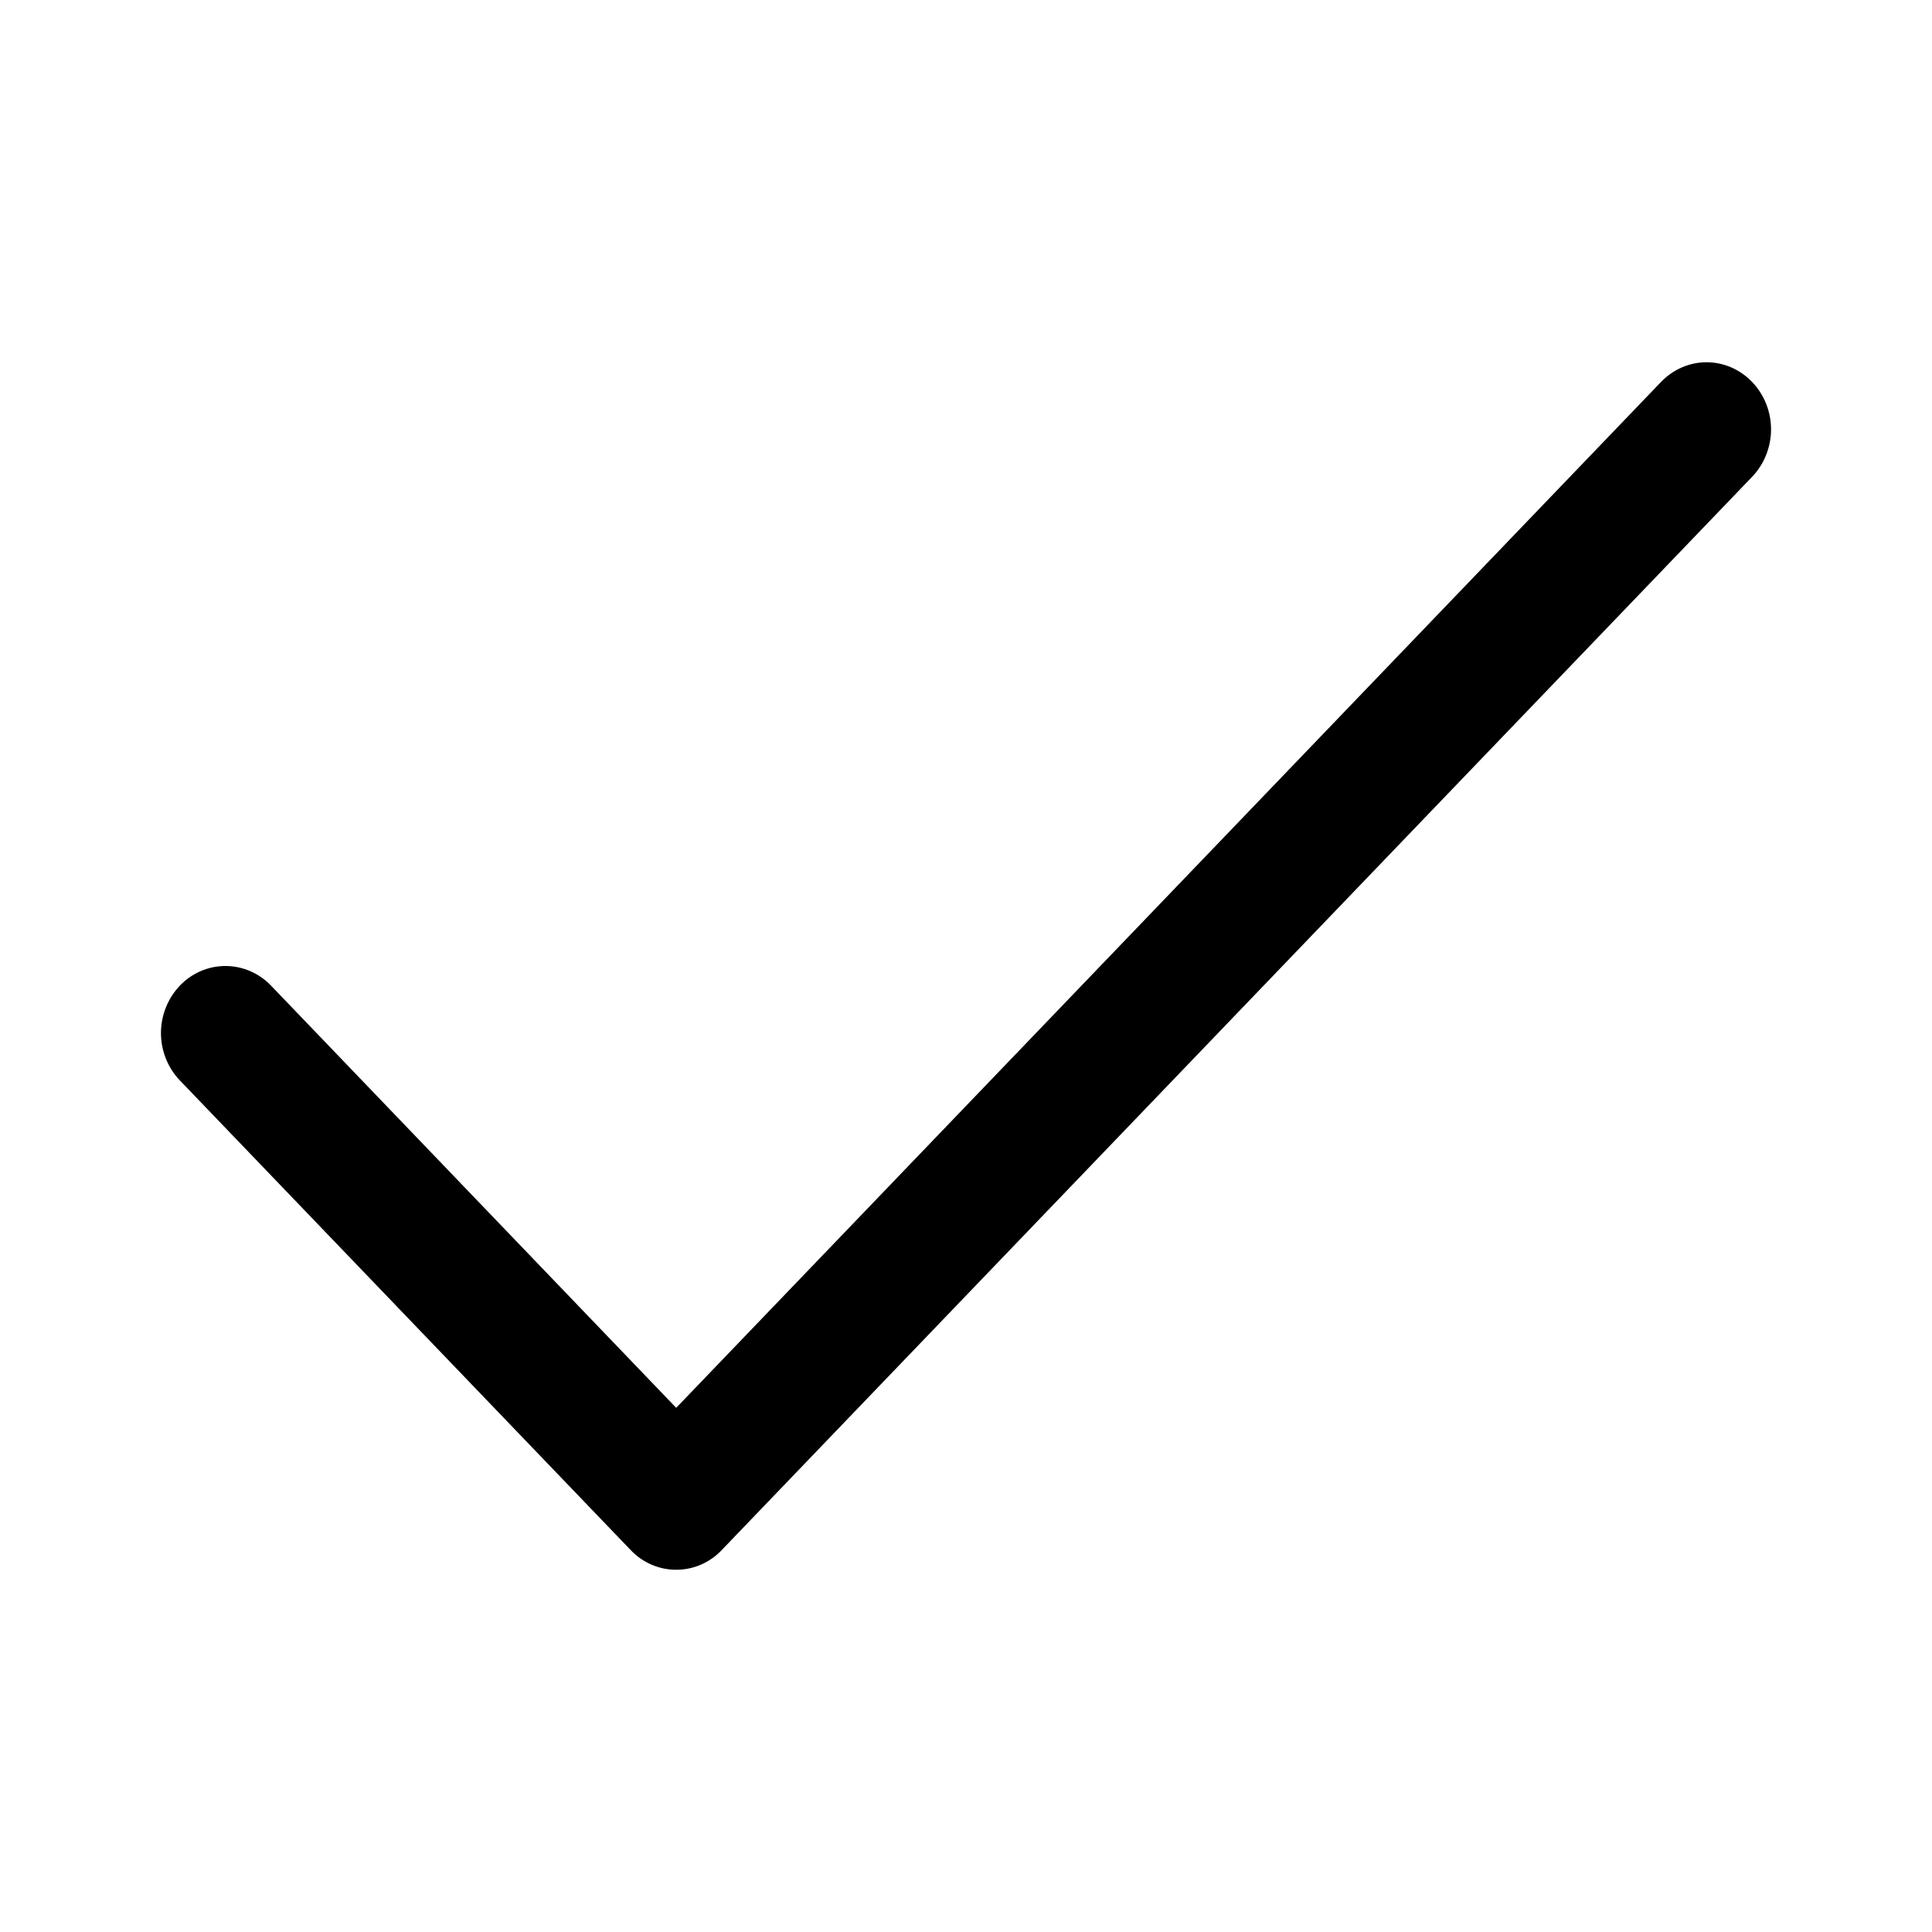
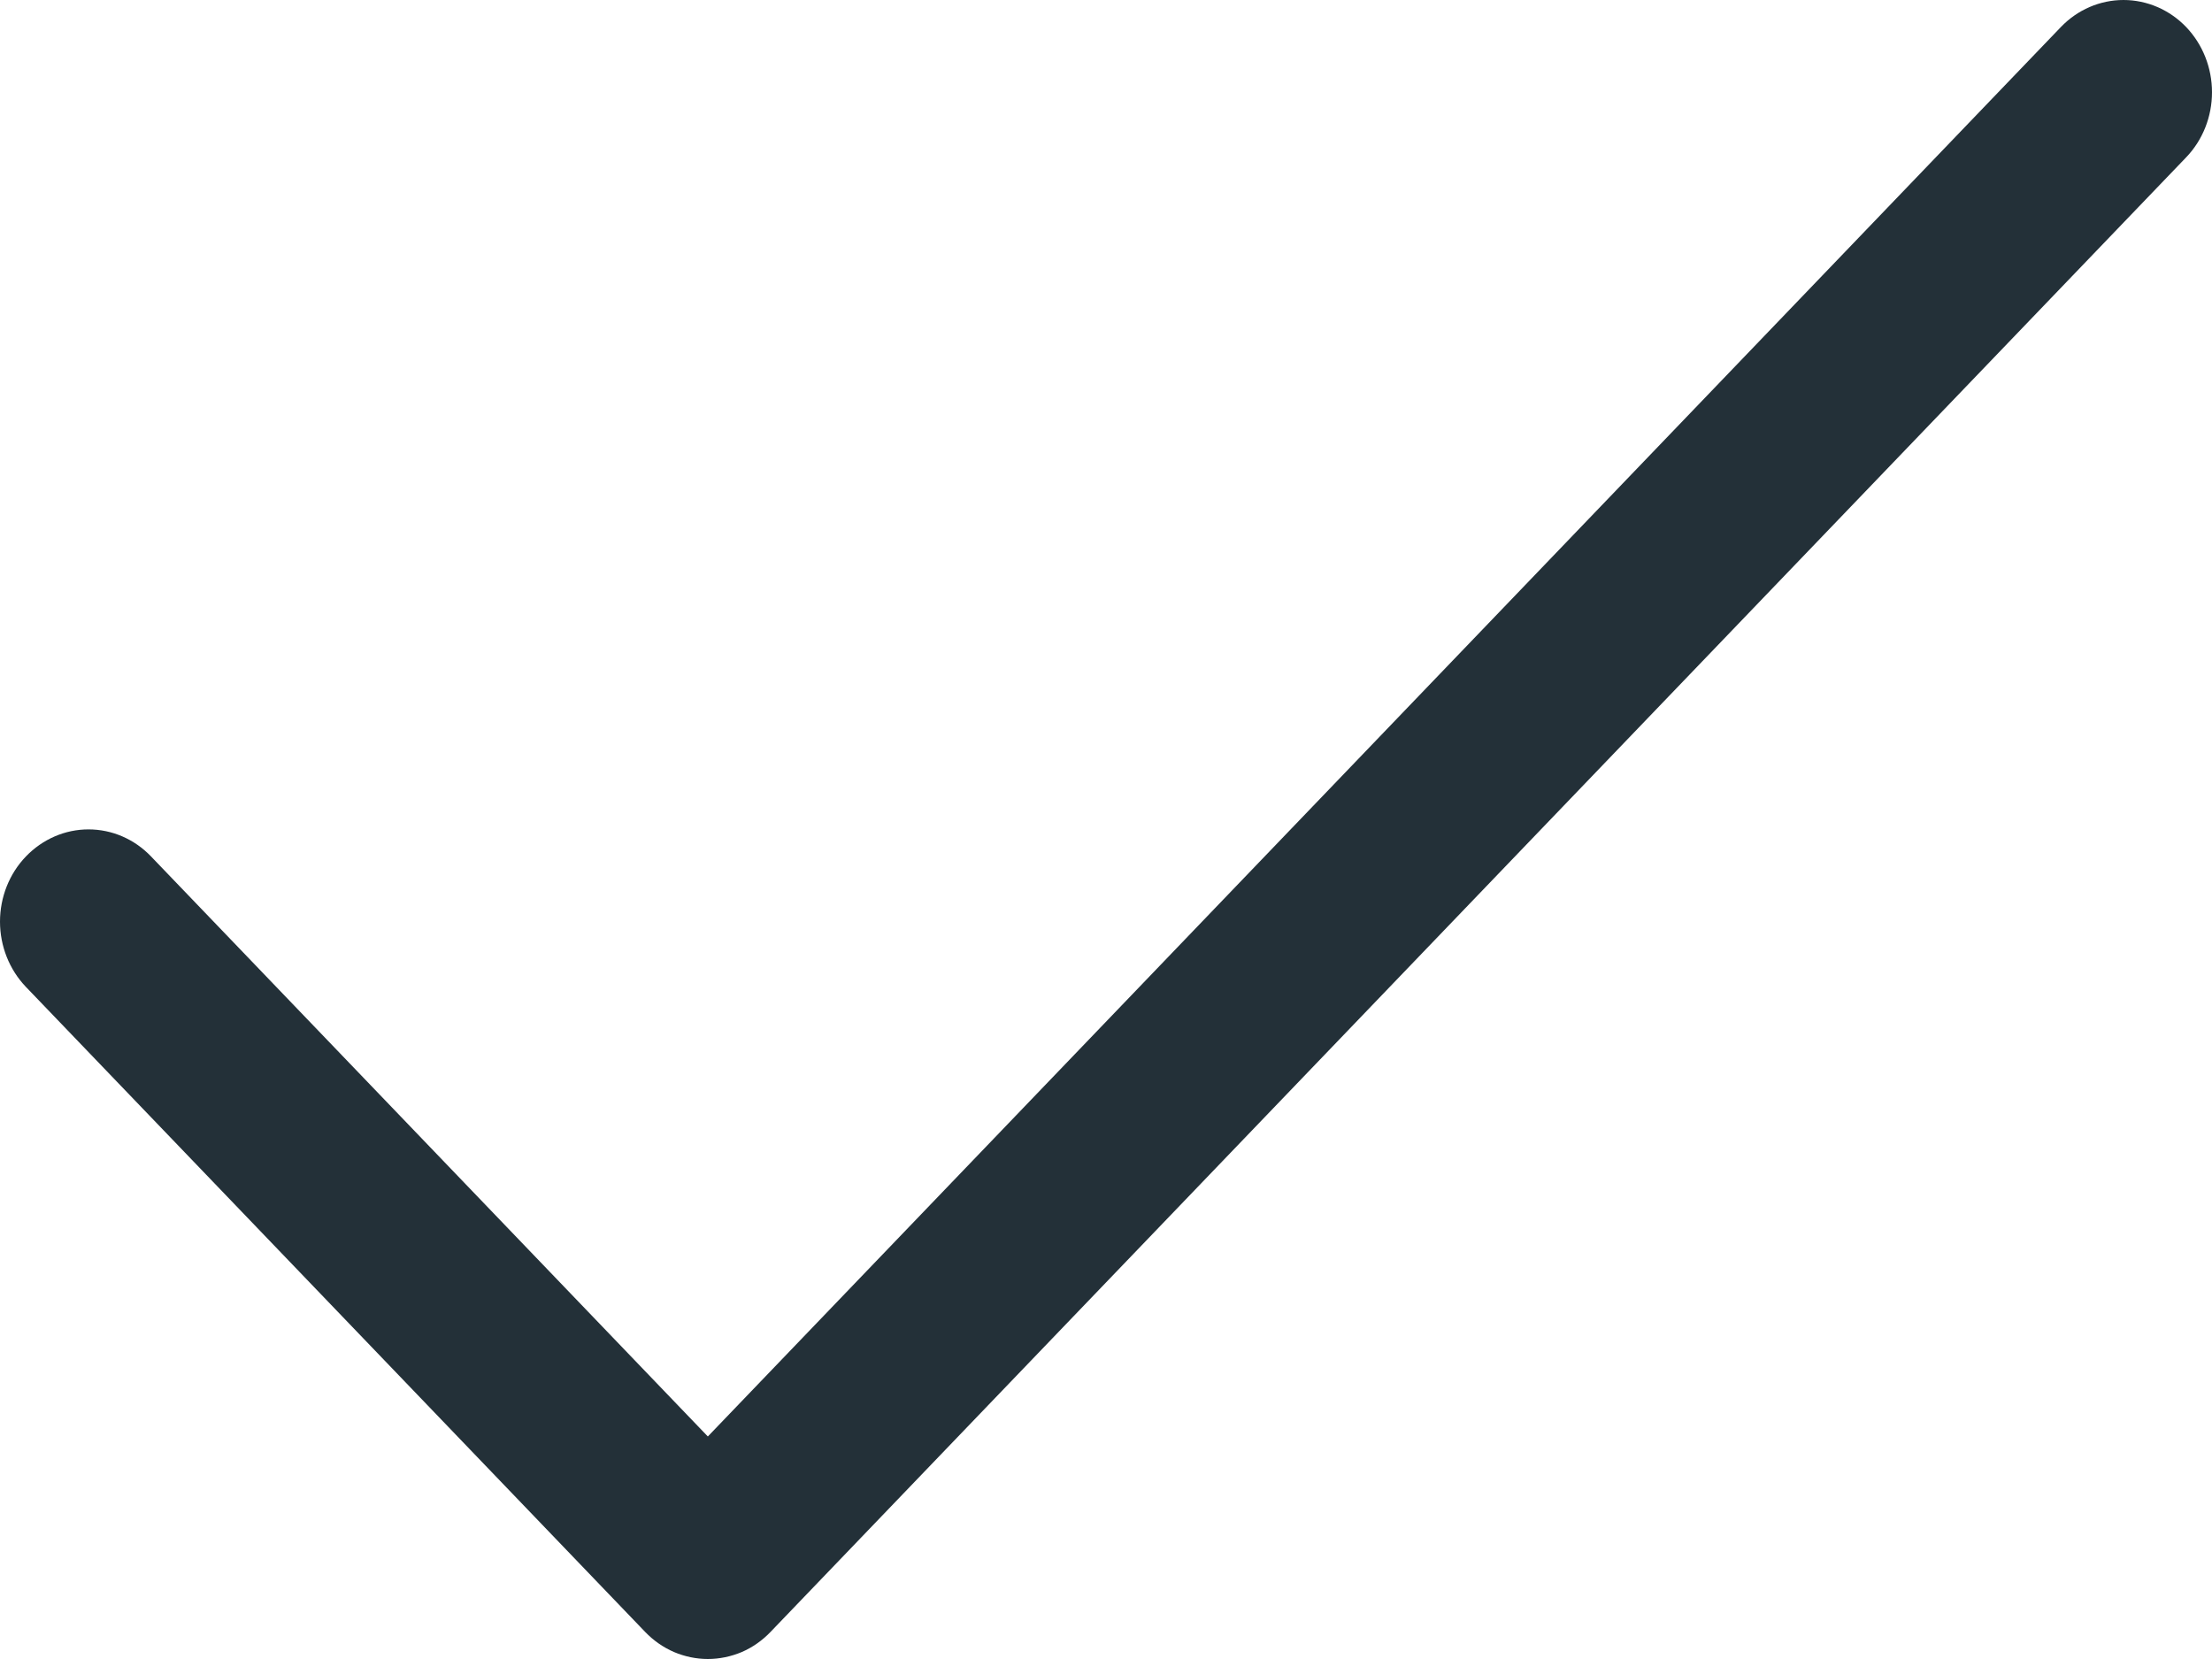
- <svg xmlns="http://www.w3.org/2000/svg" preserveAspectRatio="none" overflow="visible" style="display: block;" width="16" height="16" viewBox="0 0 16 16" fill="none">
-   <g id="Check Icon">
-     <path id="Vector" d="M14.51 3.949L5.977 12.837C5.928 12.889 5.869 12.93 5.804 12.958C5.74 12.986 5.67 13 5.6 13C5.53 13 5.461 12.986 5.396 12.958C5.331 12.93 5.272 12.889 5.223 12.837L1.49 8.948C1.39 8.844 1.333 8.703 1.333 8.555C1.333 8.408 1.39 8.267 1.49 8.162C1.59 8.058 1.725 8 1.867 8C2.008 8 2.144 8.058 2.244 8.162L5.6 11.659L13.756 3.163C13.856 3.059 13.992 3 14.133 3C14.275 3 14.41 3.059 14.51 3.163C14.61 3.267 14.667 3.408 14.667 3.556C14.667 3.703 14.61 3.845 14.51 3.949Z" fill="black" />
-   </g>
+ <svg xmlns="http://www.w3.org/2000/svg" preserveAspectRatio="none" overflow="visible" style="display: block;" width="20" height="15" viewBox="0 0 20 15" fill="none">
+   <path id="Vector" d="M19.766 1.423L6.966 14.756C6.892 14.833 6.804 14.895 6.707 14.937C6.609 14.978 6.505 15 6.4 15C6.295 15 6.191 14.978 6.094 14.937C5.997 14.895 5.908 14.833 5.834 14.756L0.234 8.923C0.084 8.766 0 8.554 0 8.333C0 8.112 0.084 7.9 0.234 7.744C0.385 7.587 0.588 7.499 0.8 7.499C1.013 7.499 1.216 7.587 1.366 7.744L6.4 12.988L18.634 0.244C18.784 0.088 18.987 -1.64747e-09 19.2 0C19.412 1.64747e-09 19.616 0.088 19.766 0.244C19.916 0.401 20 0.613 20 0.834C20 1.055 19.916 1.267 19.766 1.423Z" fill="#233038" />
</svg>
